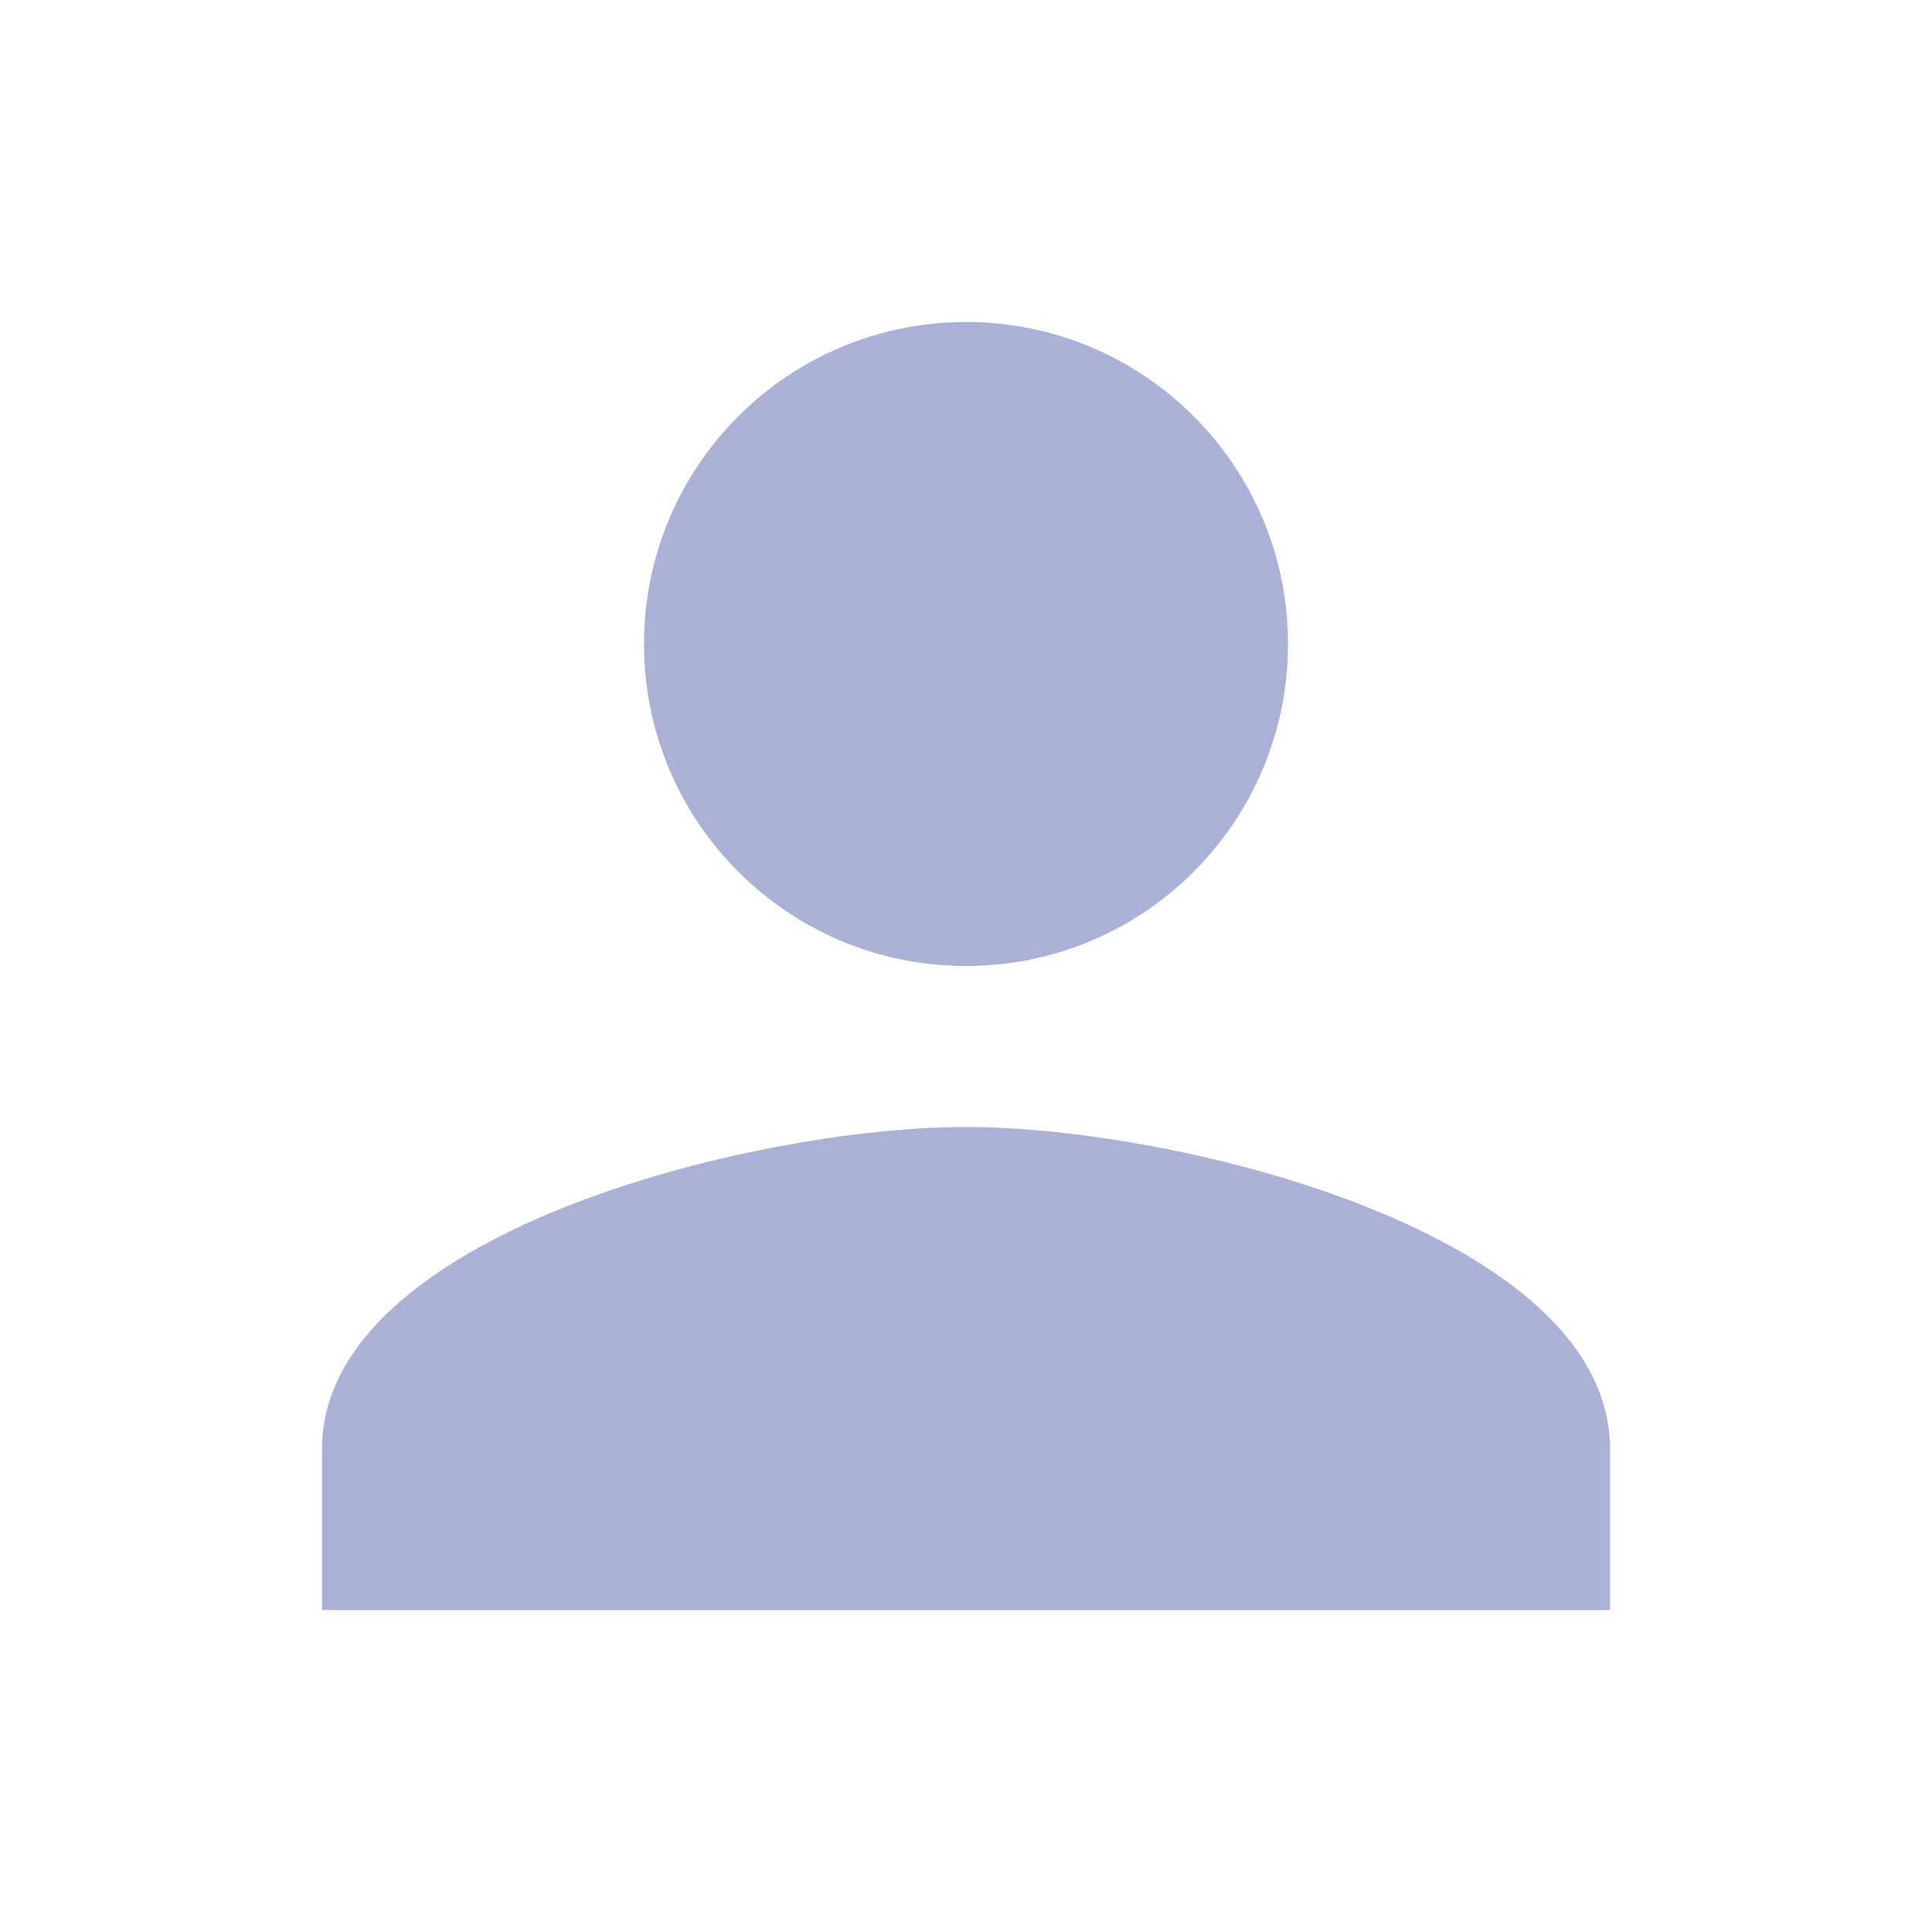
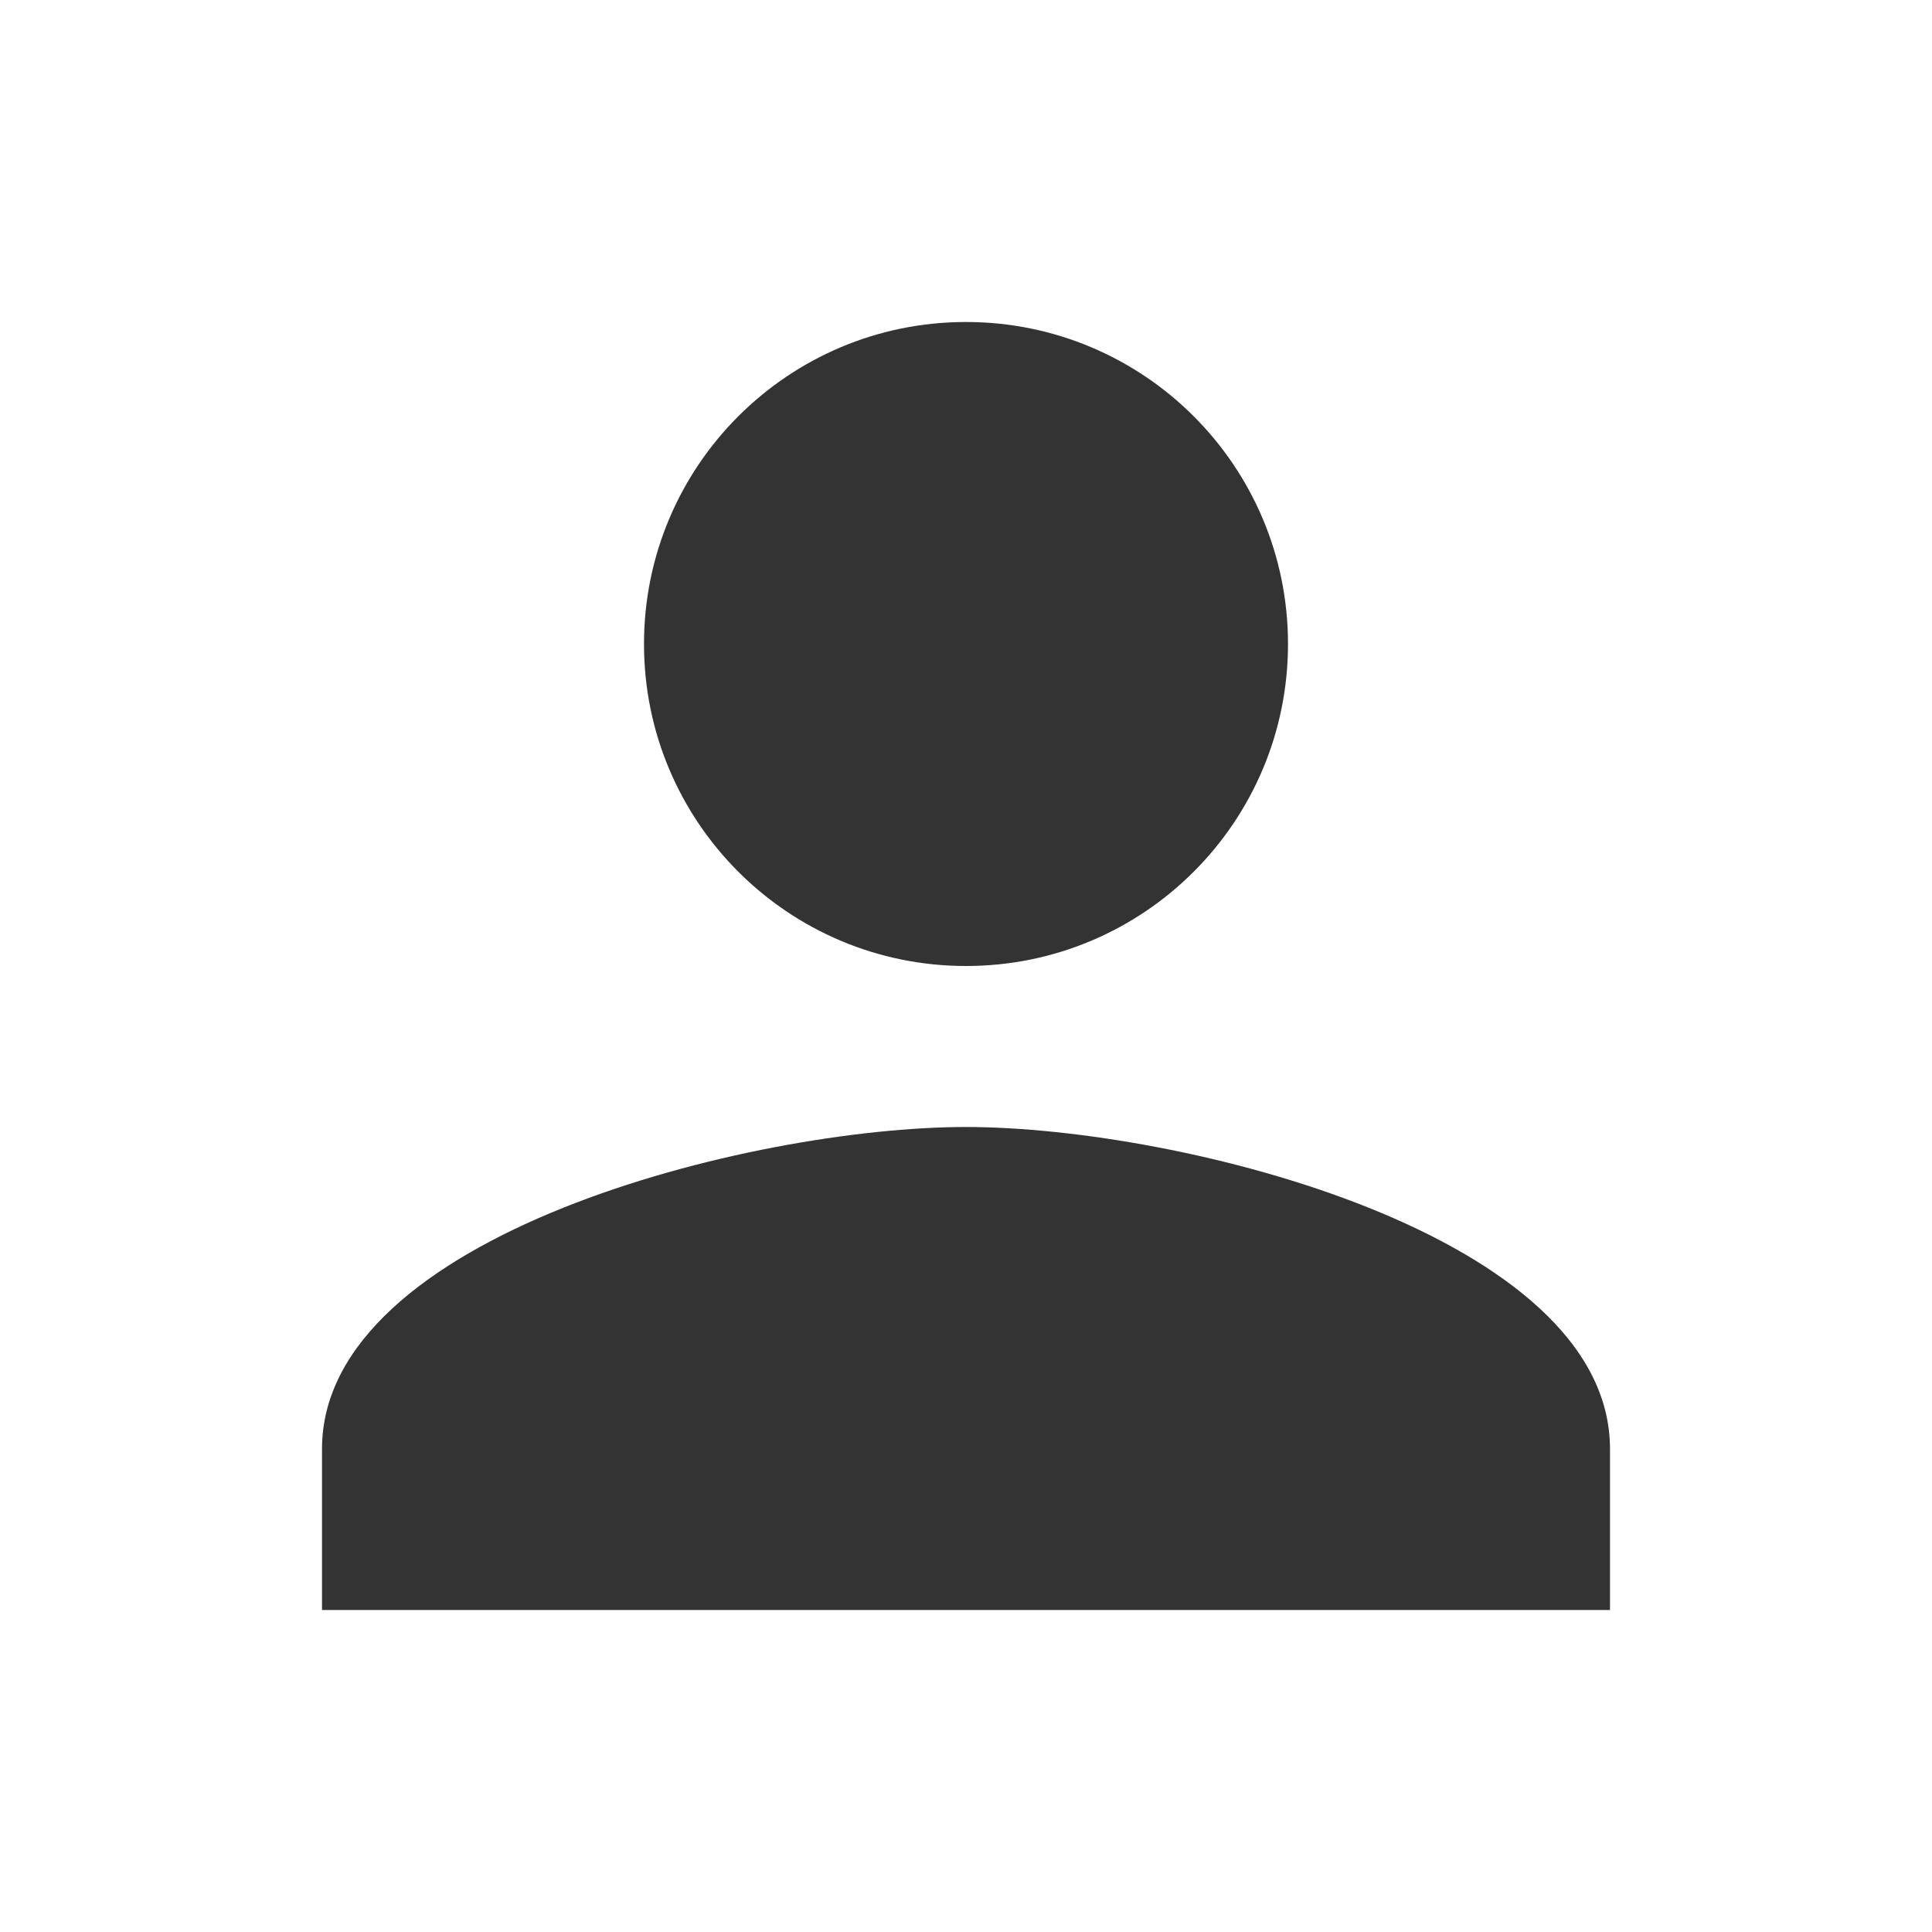
<svg xmlns="http://www.w3.org/2000/svg" width="24" height="24" viewBox="0 0 24 24" fill="none">
-   <path d="M12 12C14.21 12 16 10.21 16 8C16 5.79 14.21 4 12 4C9.79 4 8 5.79 8 8C8 10.21 9.79 12 12 12ZM12 14C9.33 14 4 15.34 4 18V20H20V18C20 15.34 14.67 14 12 14Z" fill="#A9B1D6" />
+   <path d="M12 12C14.21 12 16 10.21 16 8C16 5.79 14.21 4 12 4C9.79 4 8 5.79 8 8C8 10.21 9.79 12 12 12ZM12 14C9.33 14 4 15.34 4 18V20H20V18C20 15.34 14.67 14 12 14Z" fill="#333333" />
</svg>
